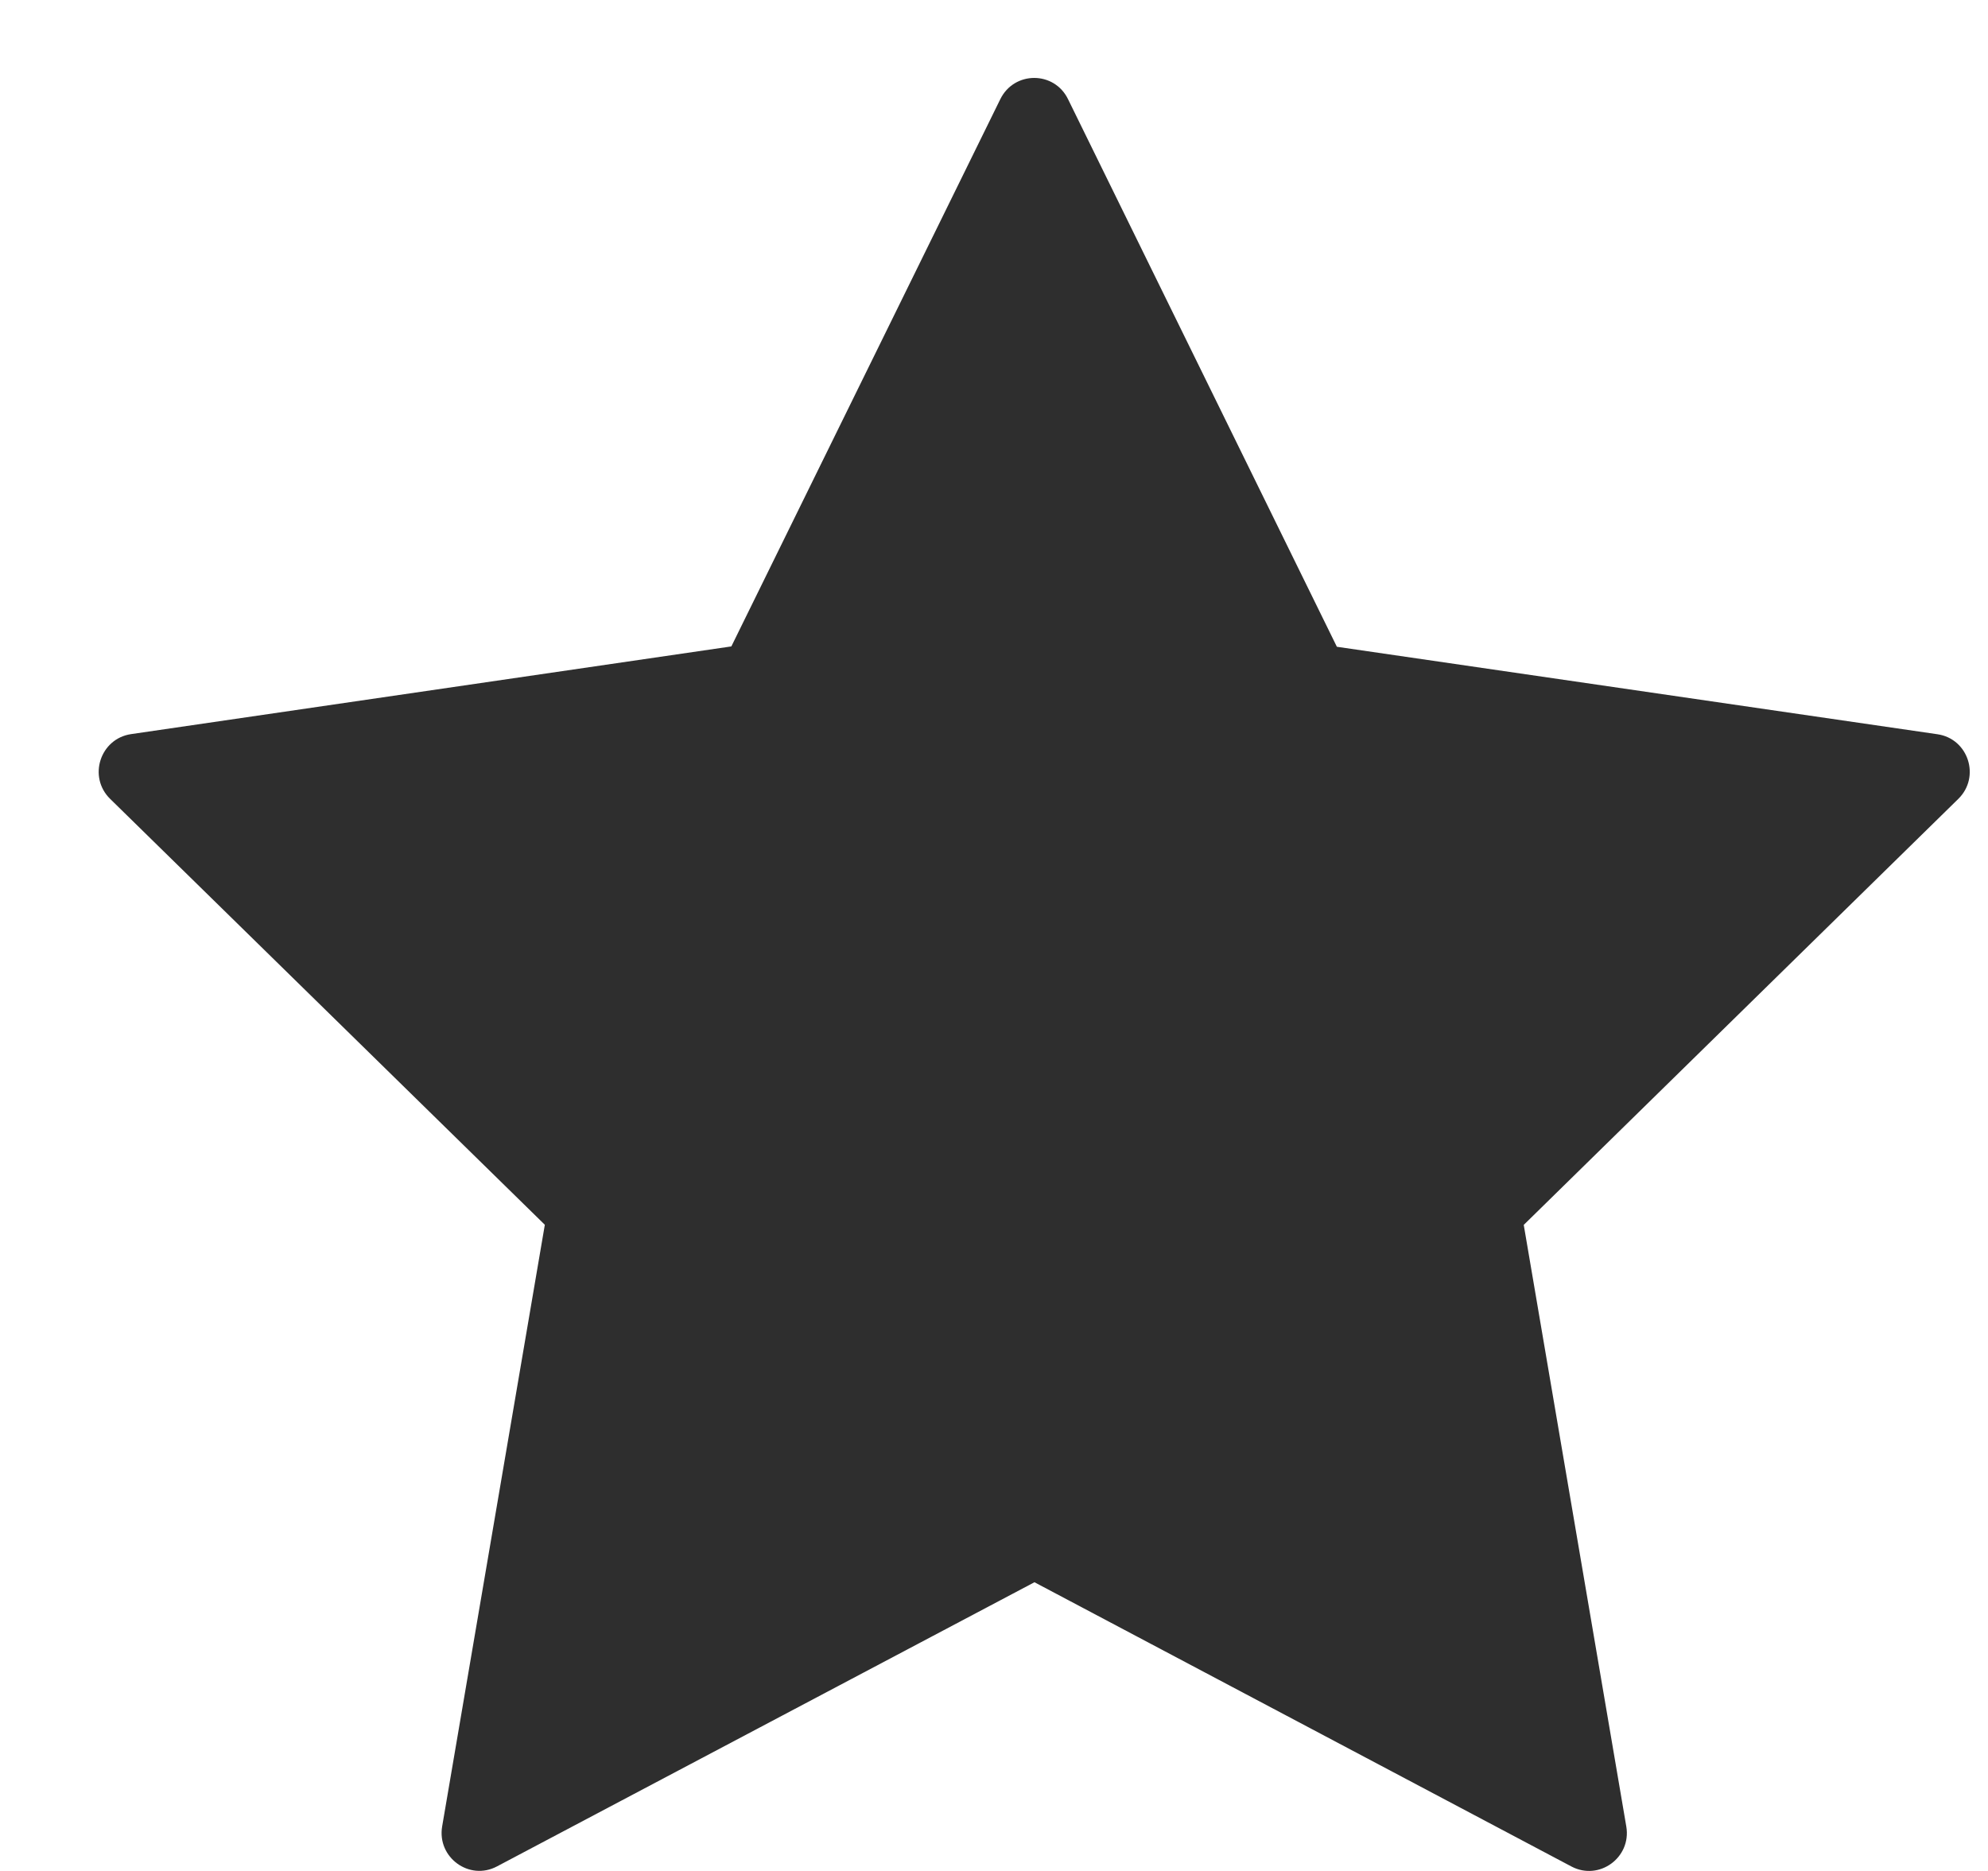
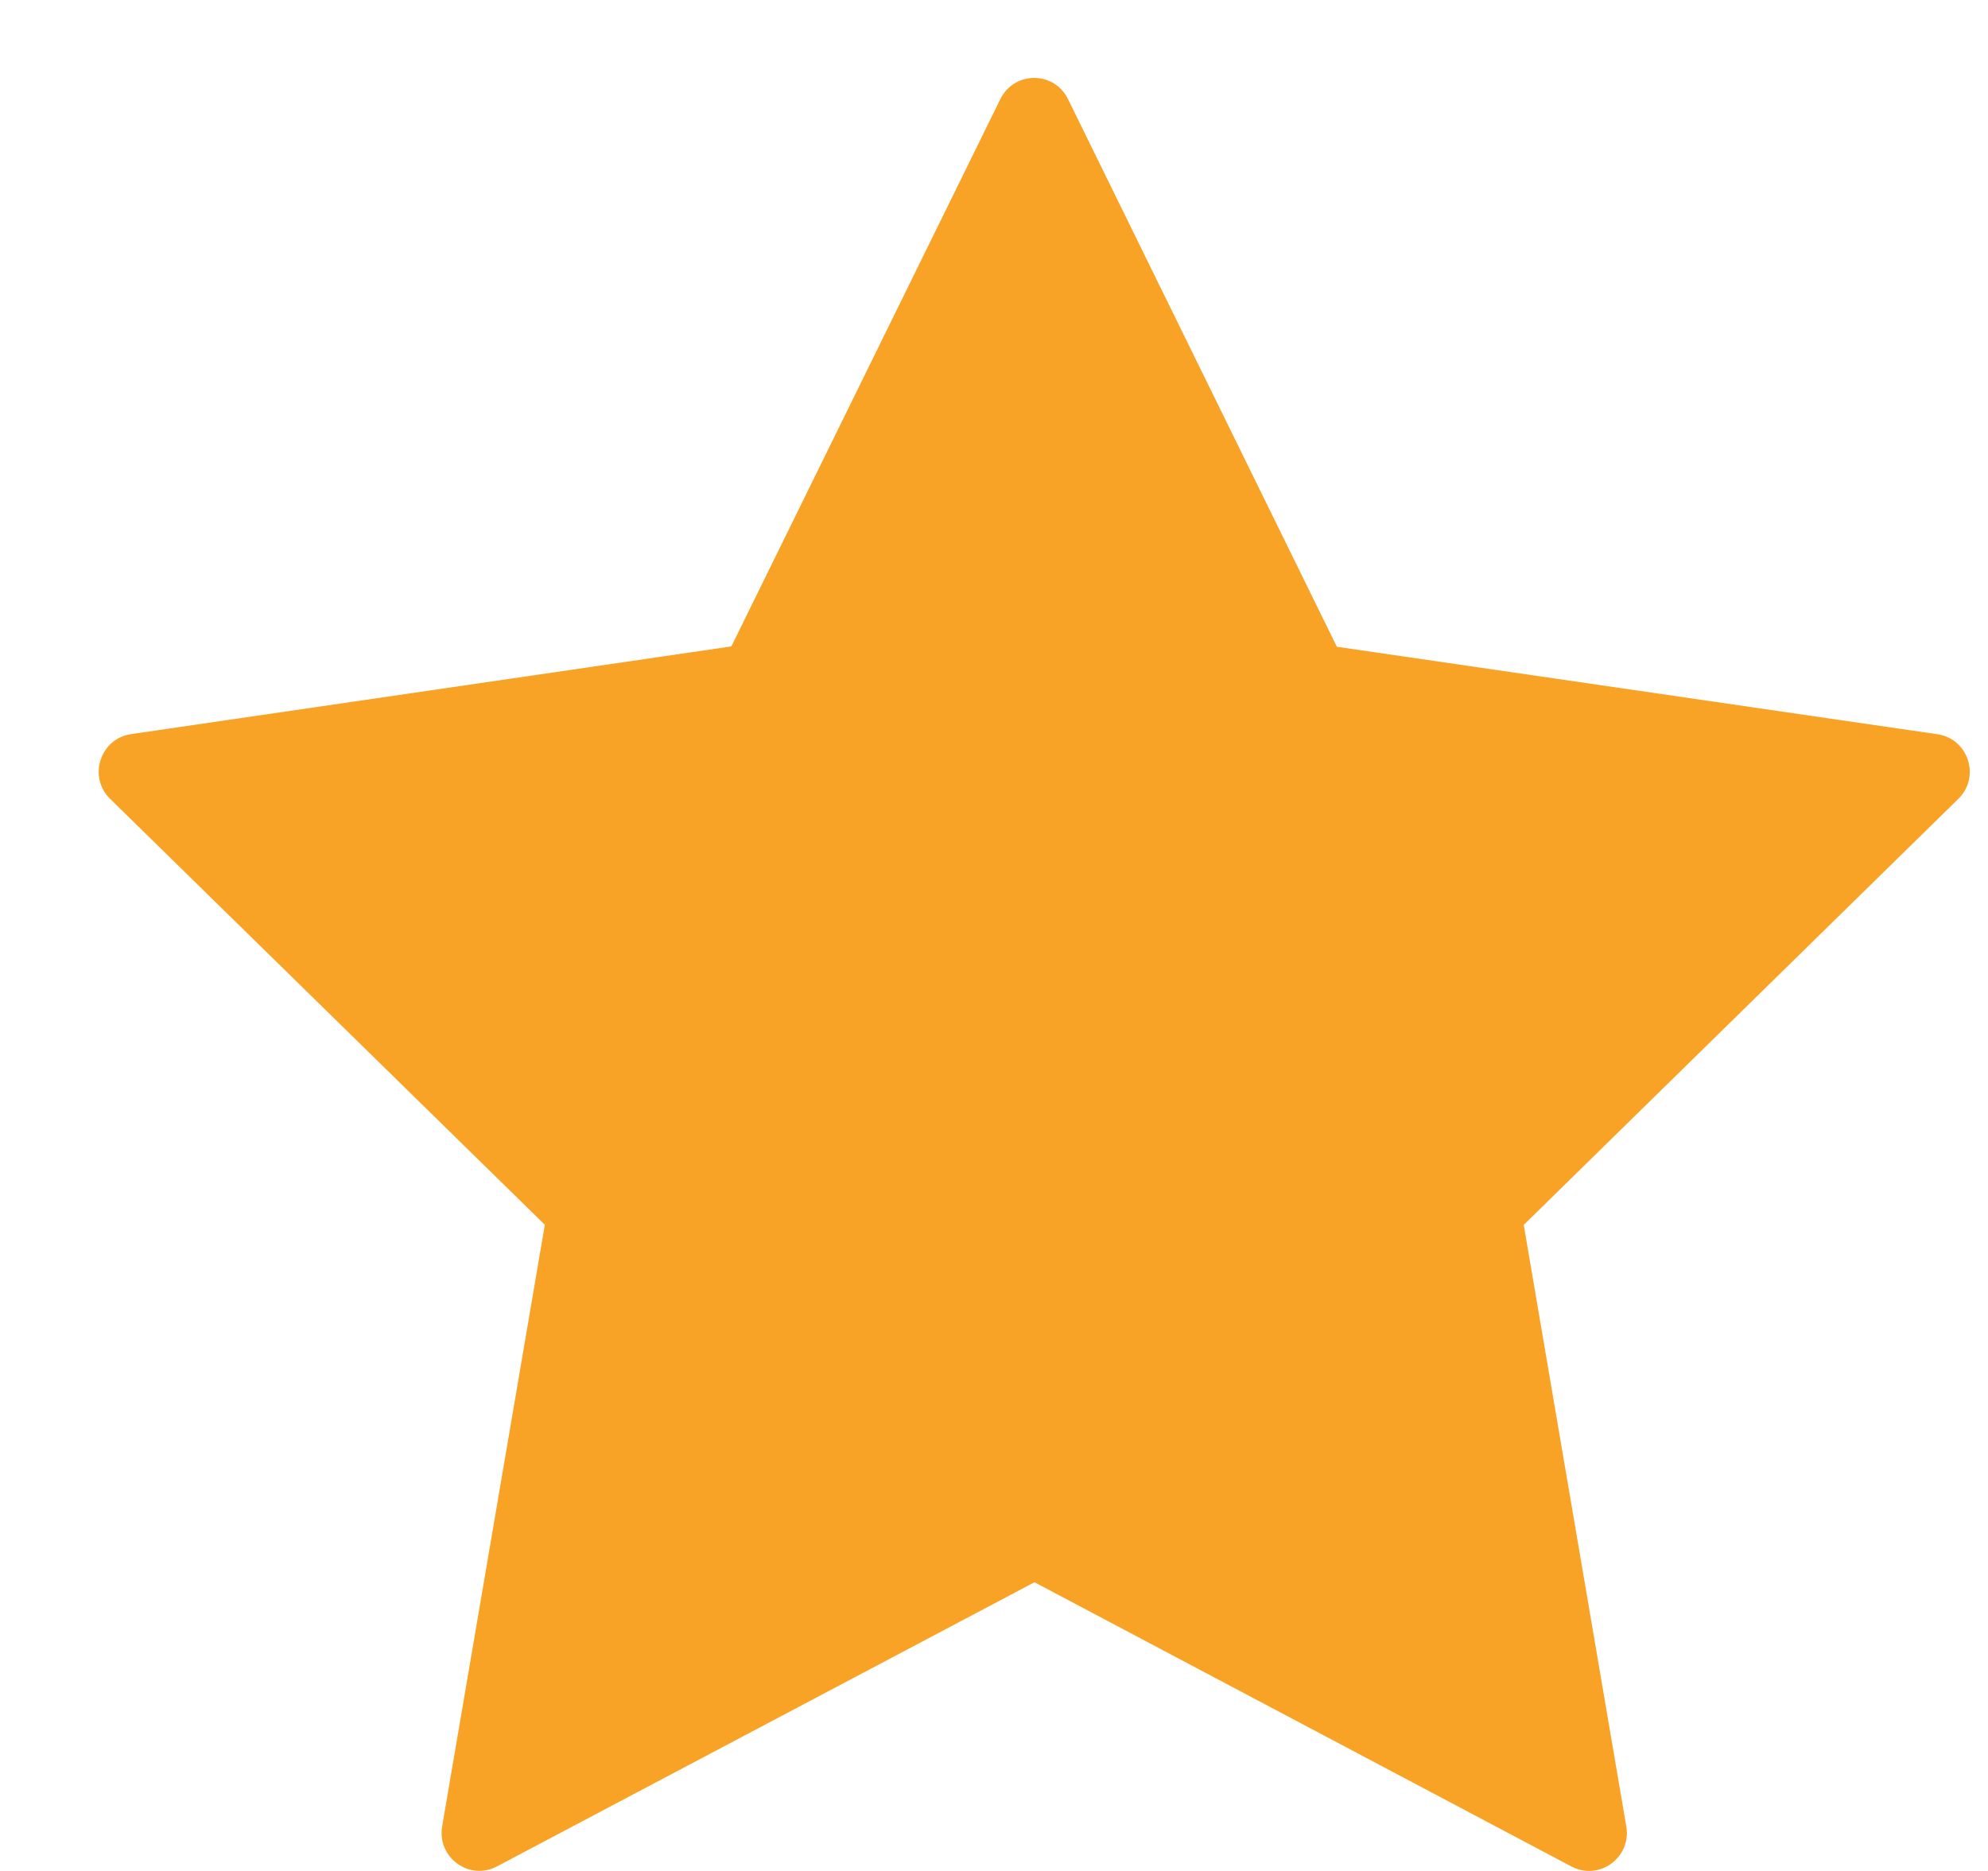
<svg xmlns="http://www.w3.org/2000/svg" width="17" height="16" viewBox="0 0 17 16" fill="none">
-   <path fill-rule="evenodd" clip-rule="evenodd" d="M13.438 15.962C13.675 16.087 13.952 15.885 13.907 15.62L13.03 10.475L16.746 6.832C16.938 6.644 16.832 6.317 16.567 6.279L11.432 5.531L9.133 0.848C9.015 0.606 8.673 0.606 8.554 0.848L6.254 5.528L1.121 6.278C0.856 6.317 0.75 6.644 0.942 6.832L4.659 10.474L3.781 15.619C3.736 15.884 4.013 16.087 4.25 15.961L8.846 13.531L13.438 15.962Z" fill="#2E2E2E" />
+   <path fill-rule="evenodd" clip-rule="evenodd" d="M13.438 15.962C13.675 16.087 13.952 15.885 13.907 15.62L13.03 10.475L16.746 6.832C16.938 6.644 16.832 6.317 16.567 6.279L11.432 5.531L9.133 0.848C9.015 0.606 8.673 0.606 8.554 0.848L6.254 5.528L1.121 6.278C0.856 6.317 0.75 6.644 0.942 6.832L4.659 10.474L3.781 15.619C3.736 15.884 4.013 16.087 4.25 15.961L8.846 13.531L13.438 15.962Z" fill="#F8A325" />
</svg>
